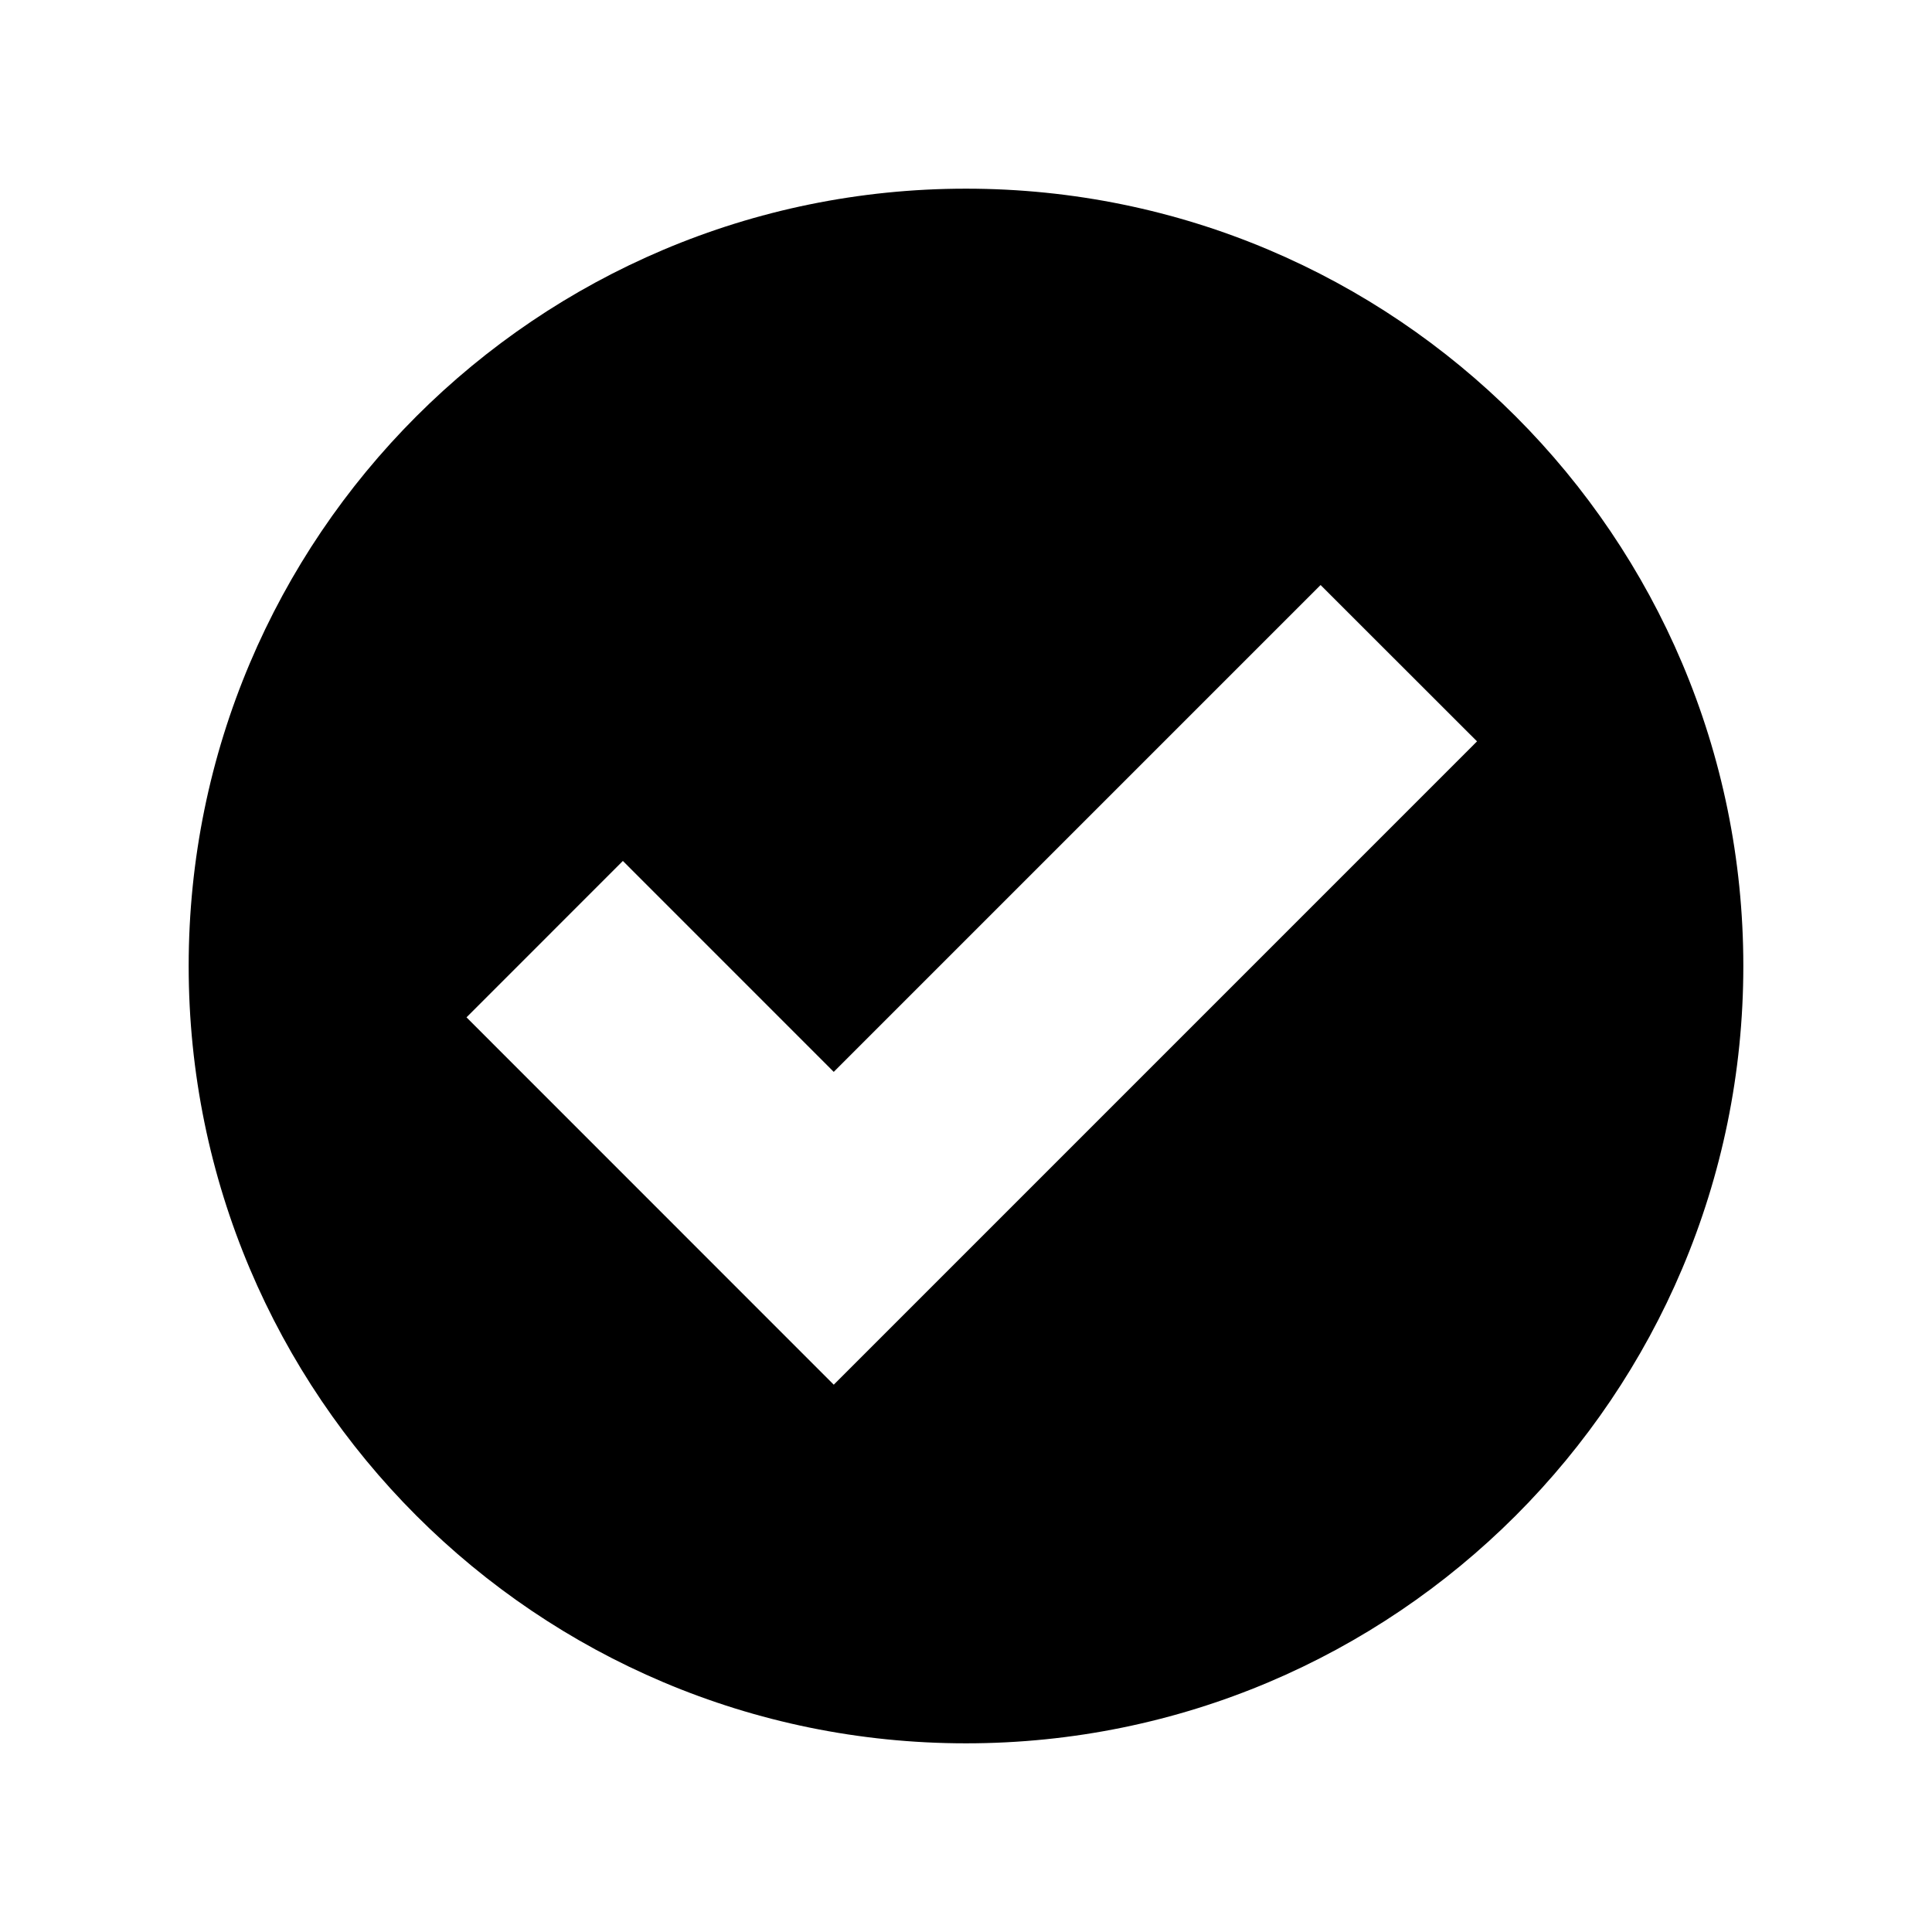
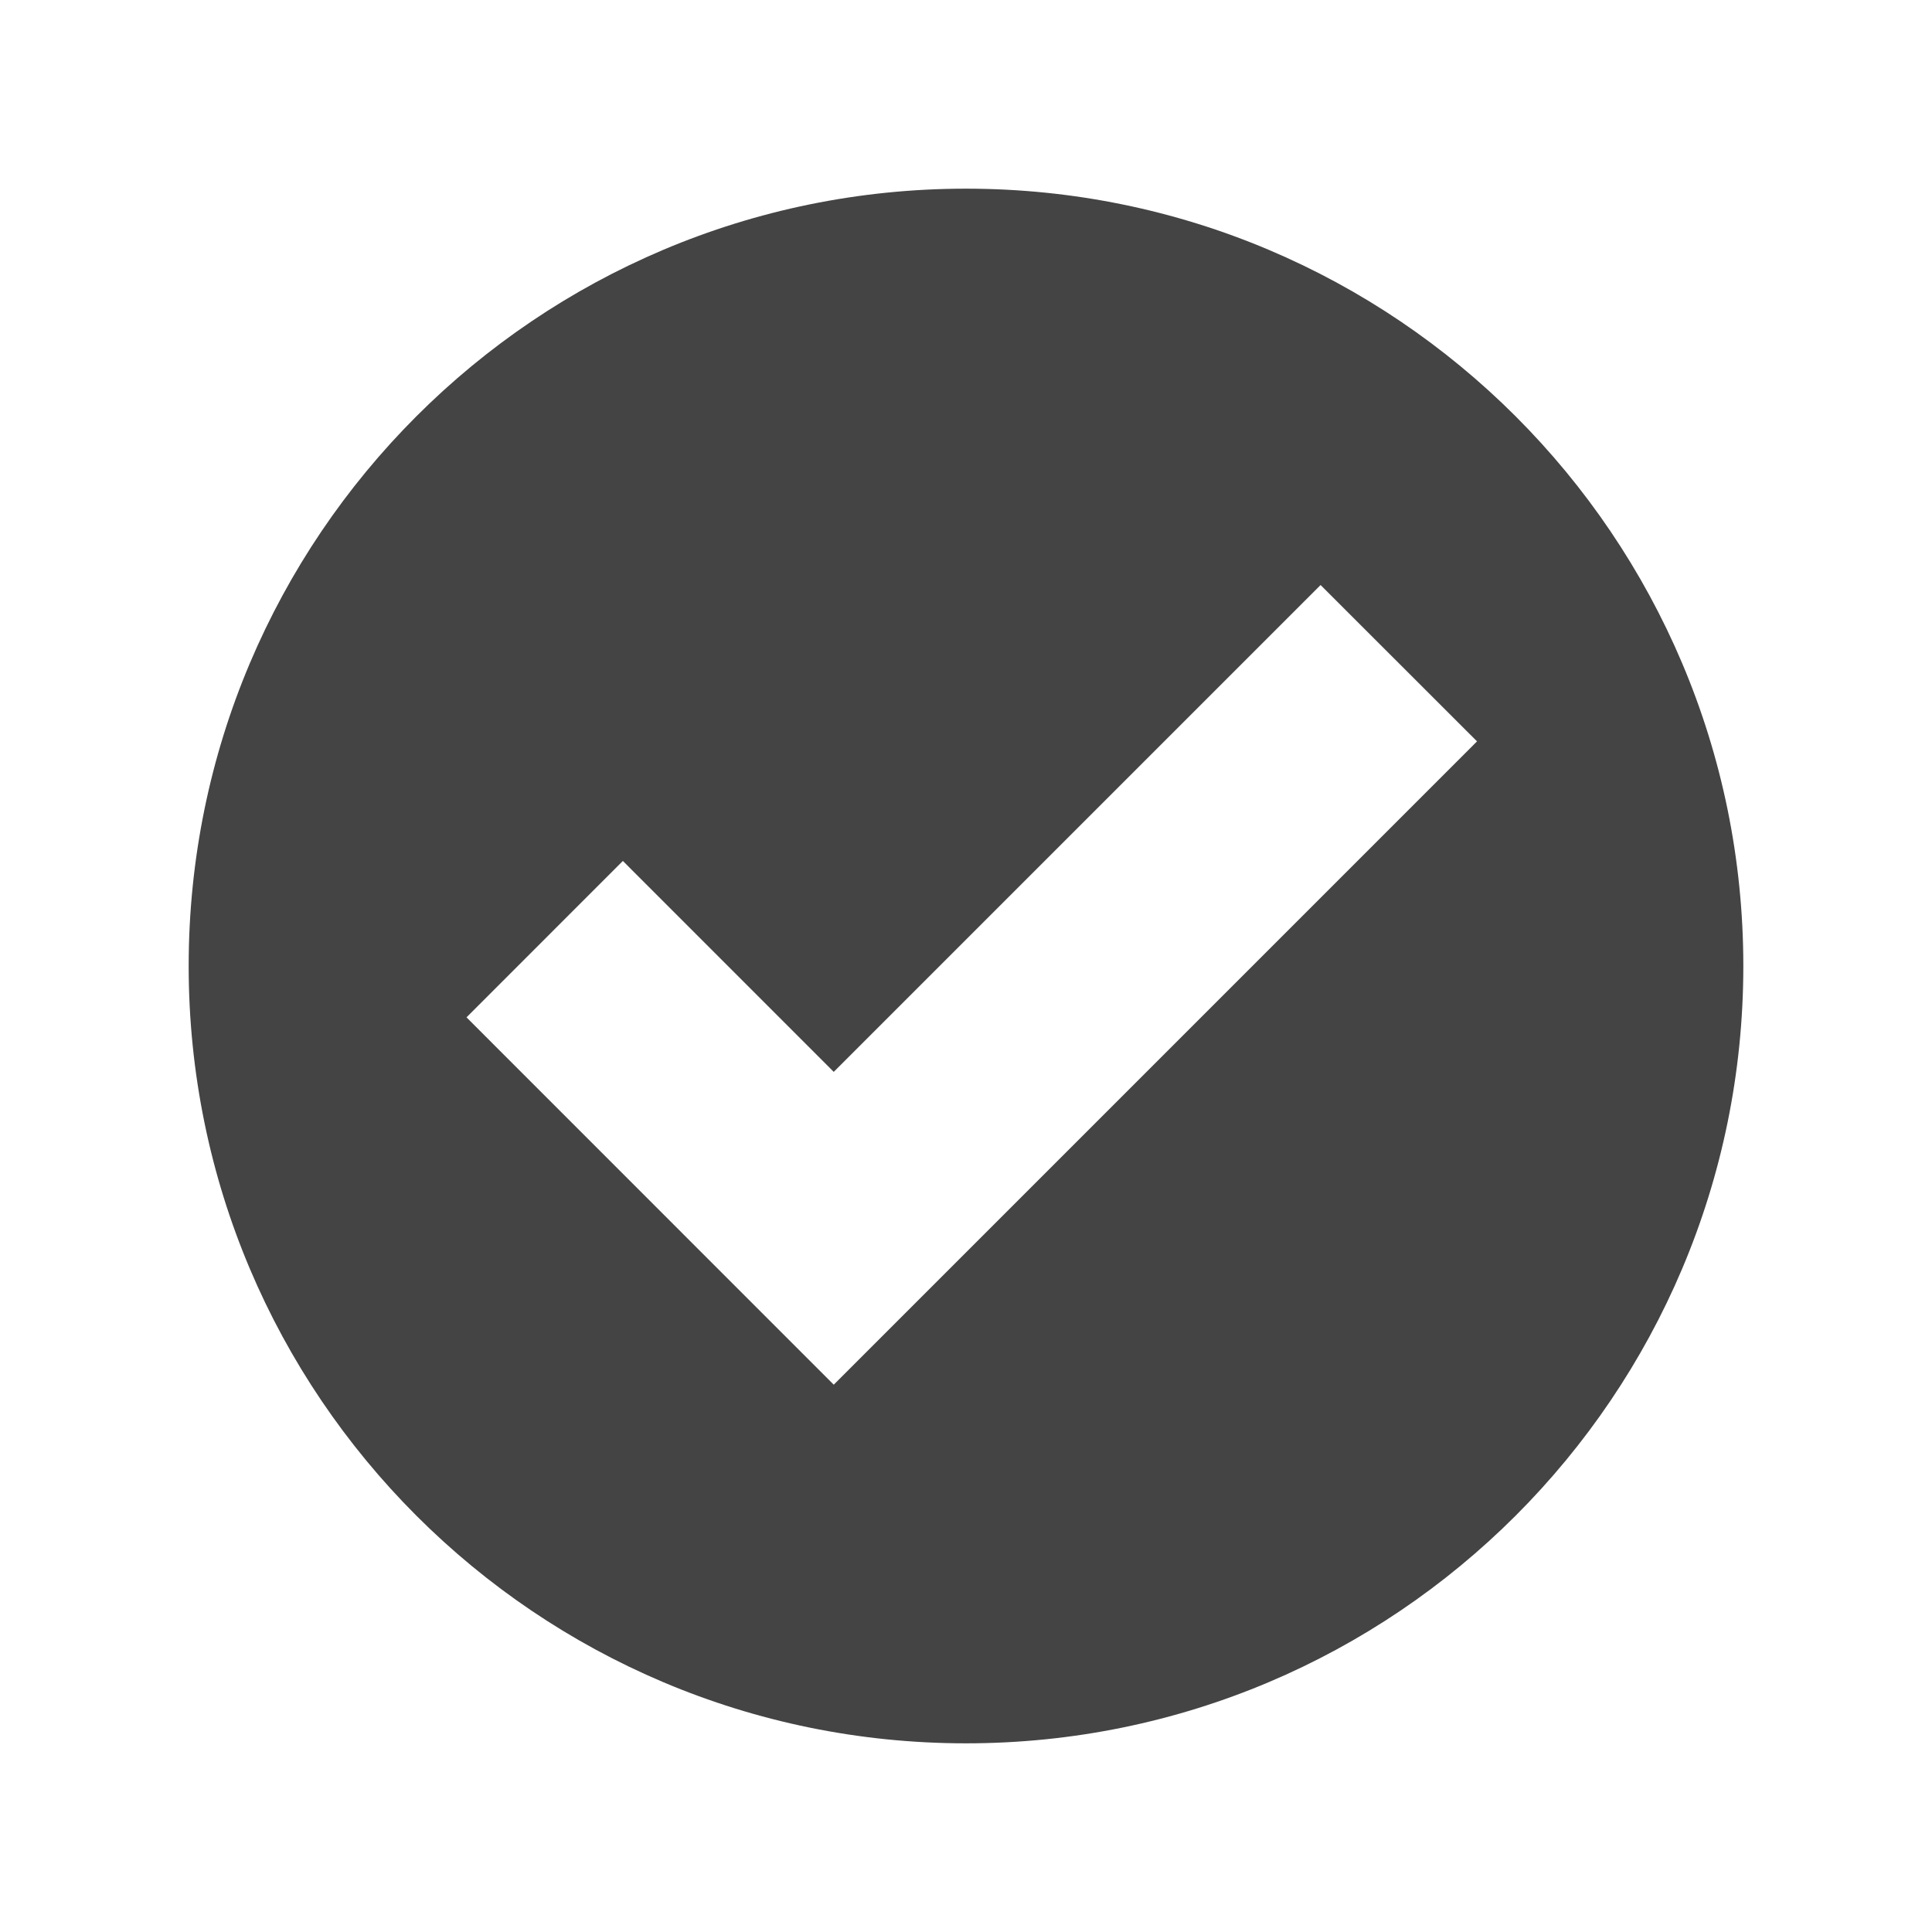
<svg xmlns="http://www.w3.org/2000/svg" version="1.1" x="0px" y="0px" width="512px" height="512px" viewBox="0 0 512 512" enable-background="new 0 0 512 512" xml:space="preserve">
-   <path id="check-mark-3-icon" d="M256,50C142.229,50,50,142.229,50,256s92.229,206,206,206s206-92.229,206-206S369.771,50,256,50z    M220.953,366.959l-97.326-97.352l41.44-41.448l55.884,55.899l129.018-129.018l41.459,41.431L220.953,366.959z" />
+   <path fill="#444444" id="check-mark-3-icon" d="M256,50C142.229,50,50,142.229,50,256s92.229,206,206,206s206-92.229,206-206S369.771,50,256,50z    M220.953,366.959l-97.326-97.352l41.44-41.448l55.884,55.899l129.018-129.018l41.459,41.431L220.953,366.959z" />
</svg>
